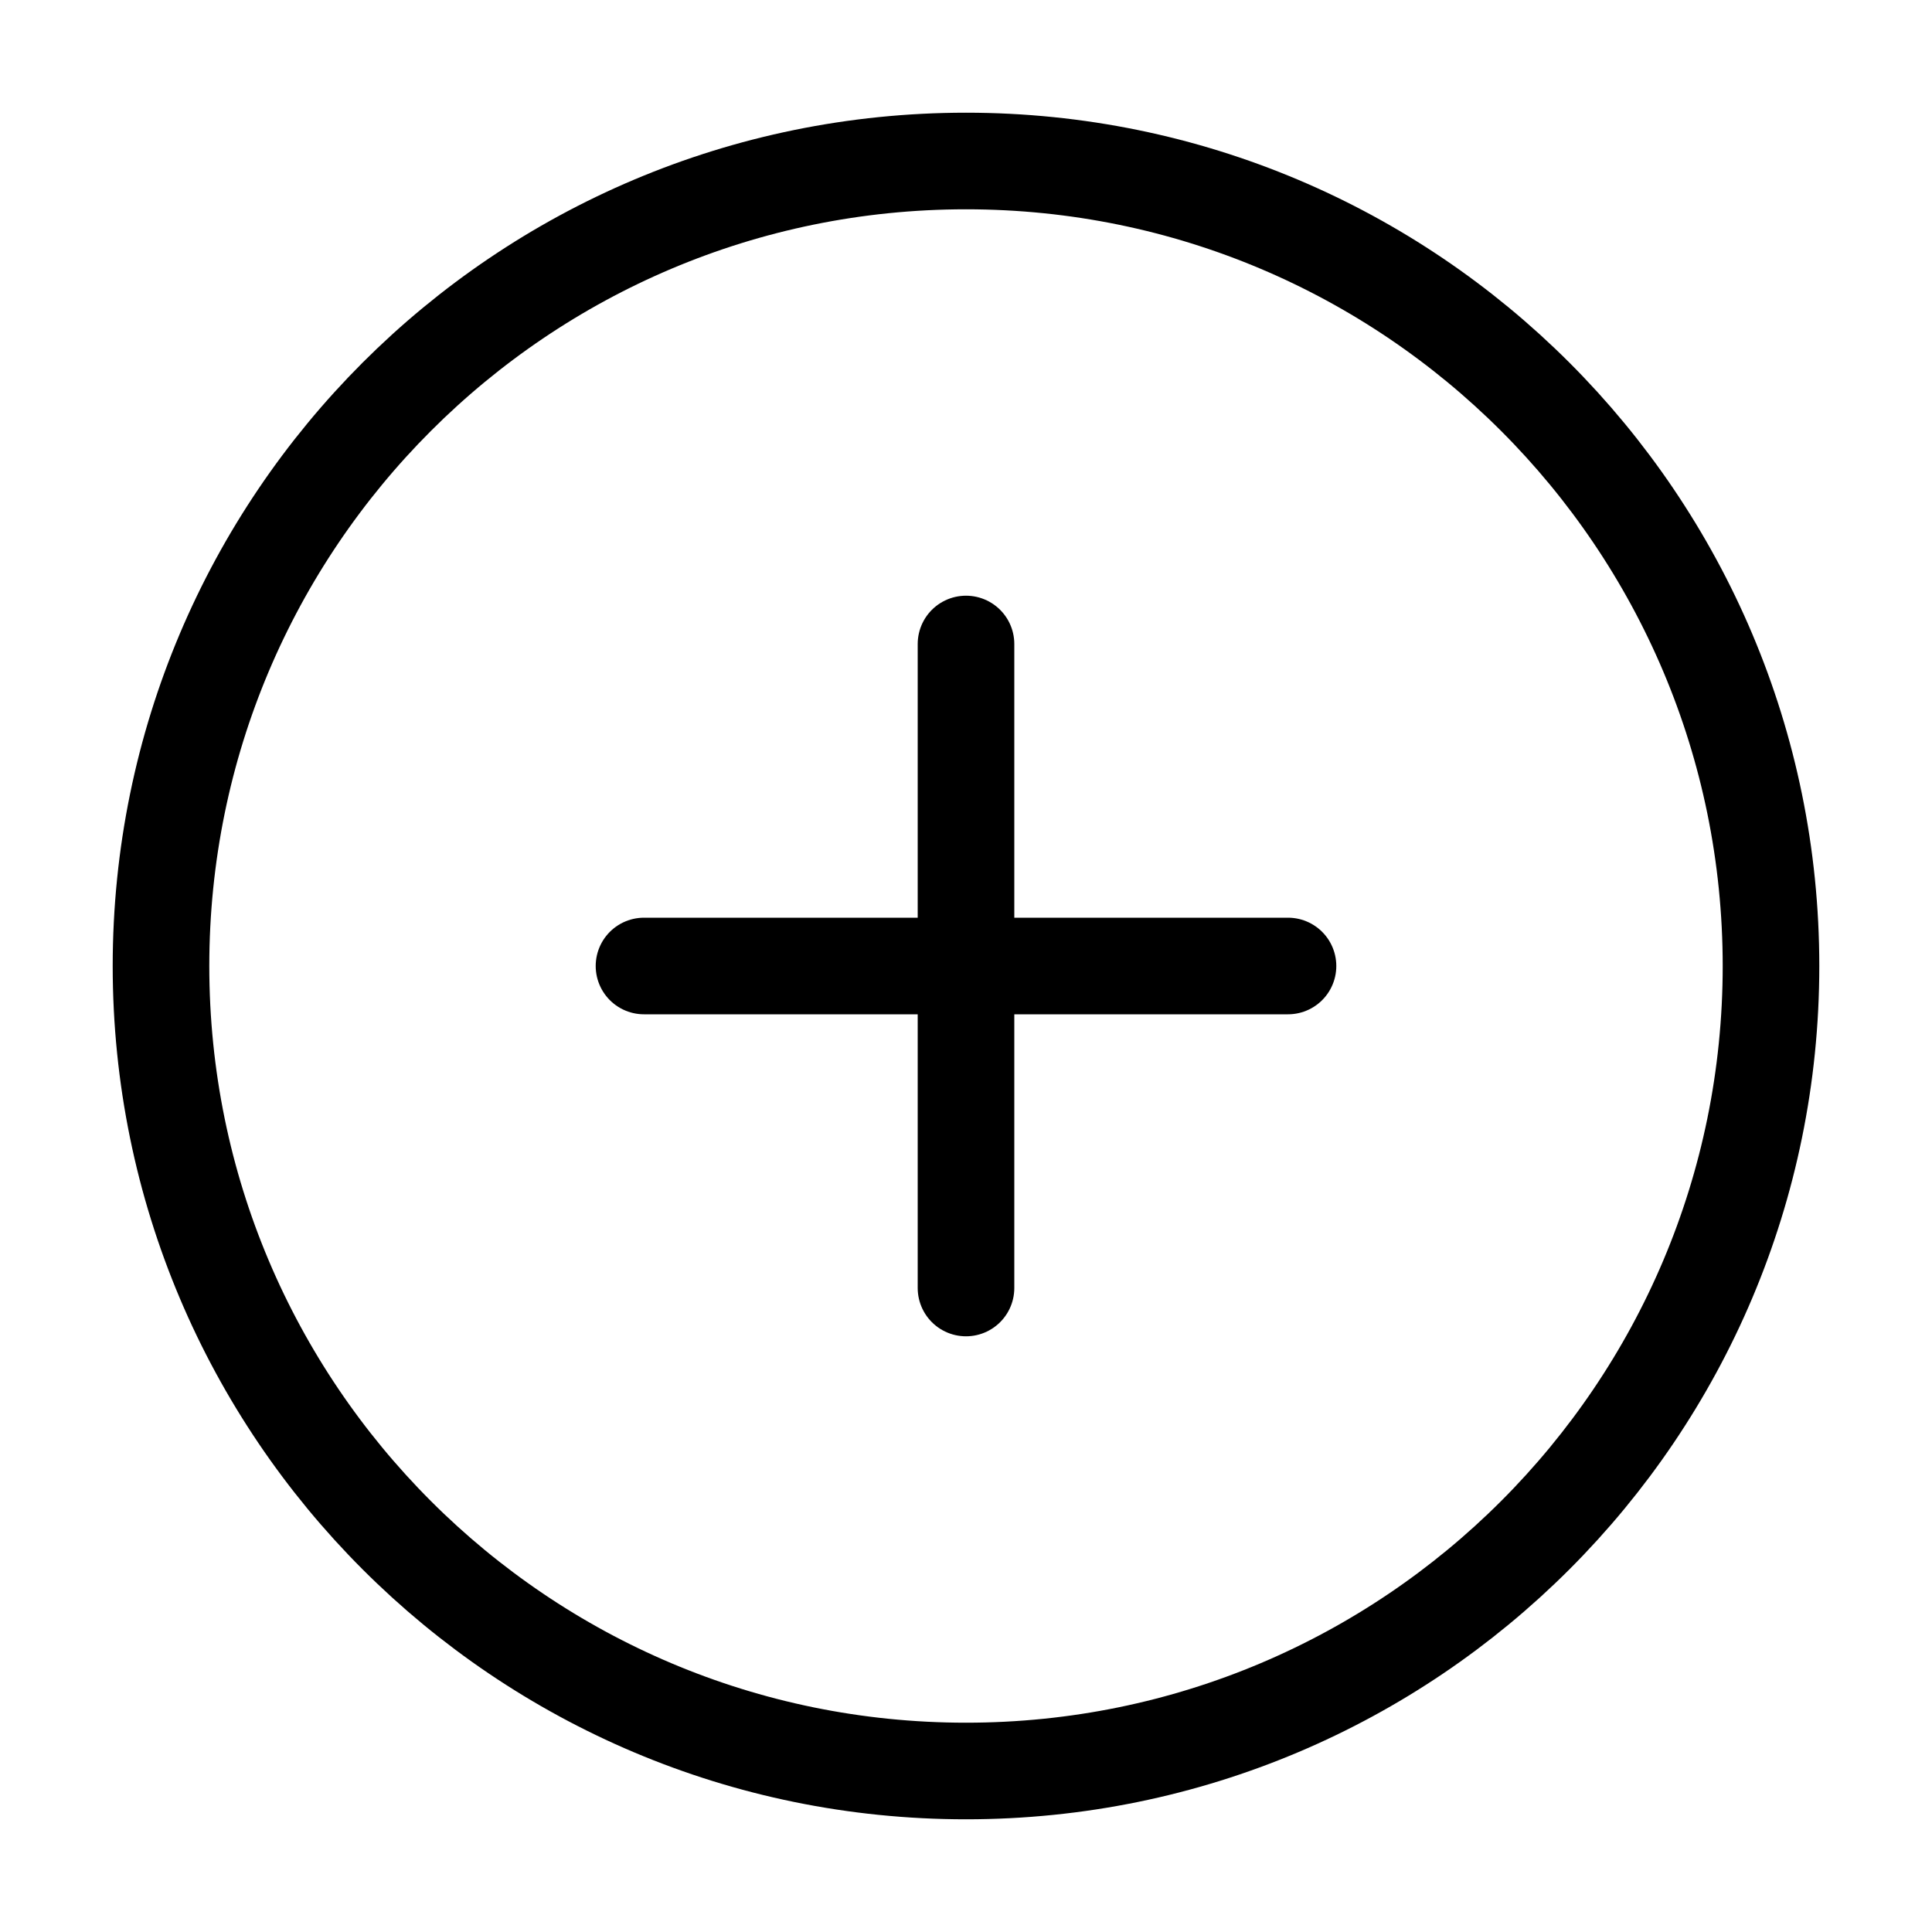
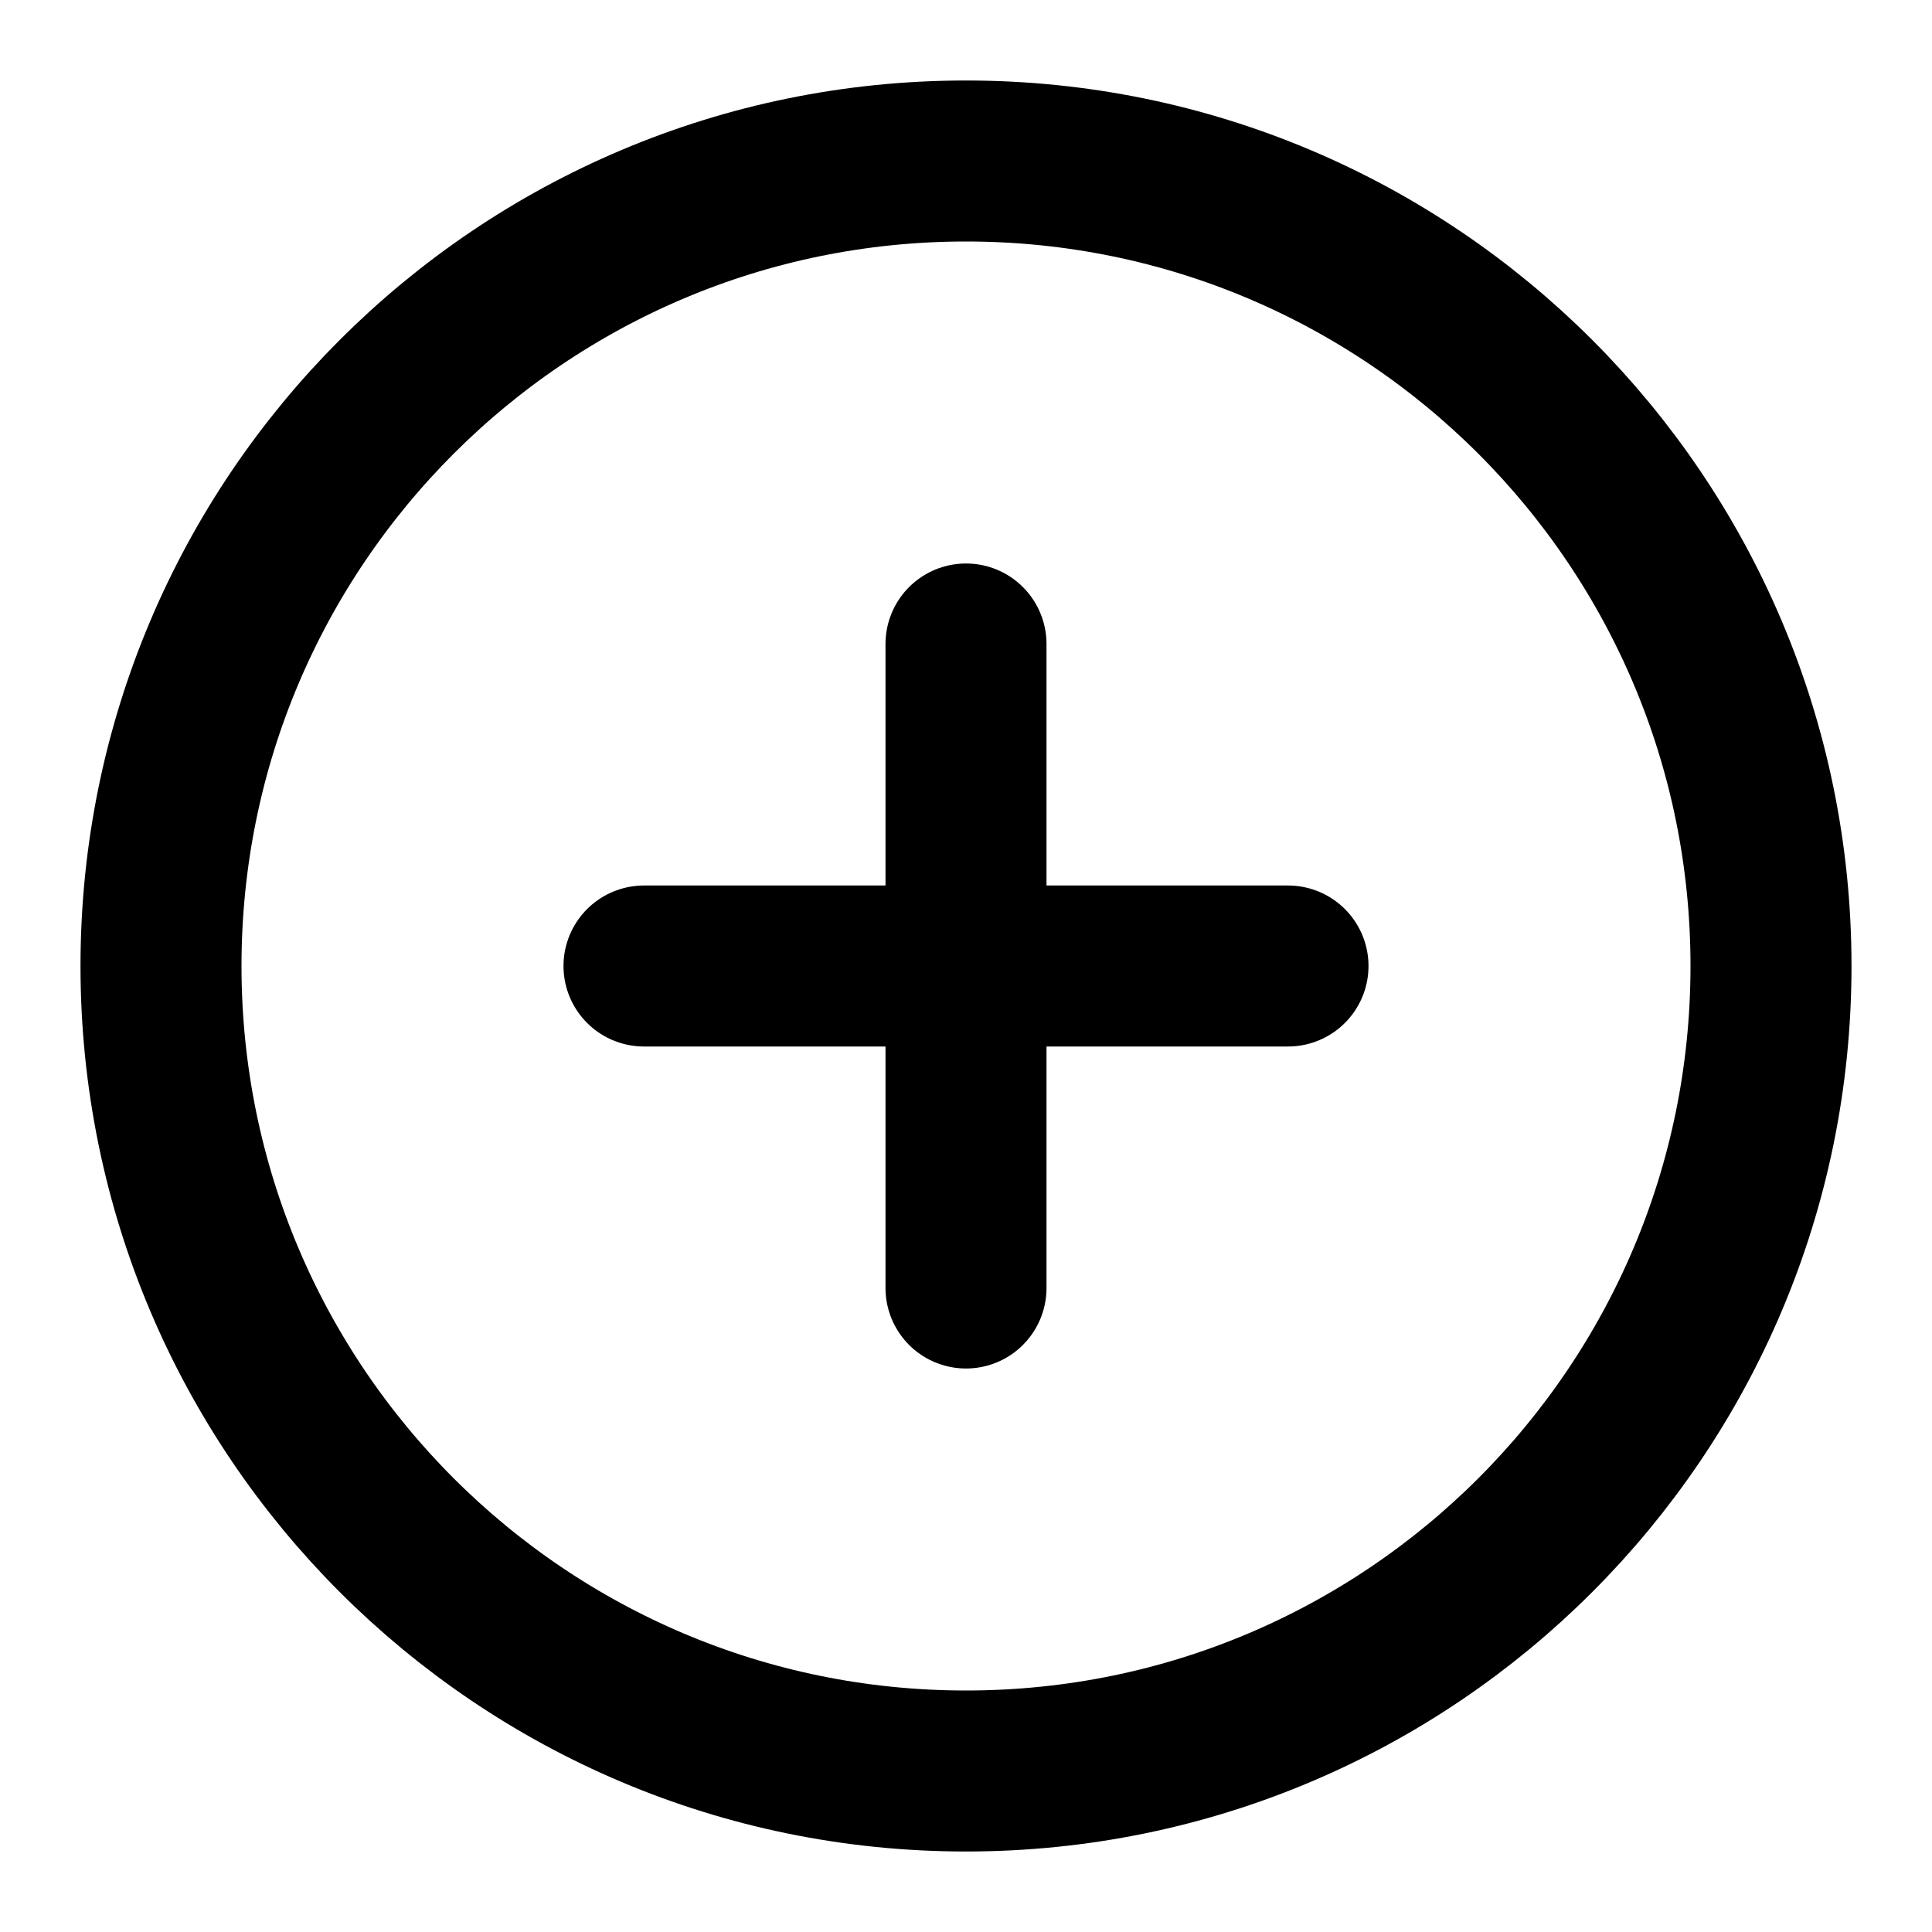
<svg xmlns="http://www.w3.org/2000/svg" viewBox="0 0 30 30" fill="none">
-   <path d="M15 10V20M10 15H20M27.5 15C27.5 21.904 21.904 27.5 15 27.5C8.096 27.5 2.5 21.904 2.5 15C2.5 8.096 8.096 2.5 15 2.5C21.904 2.5 27.5 8.096 27.5 15Z" stroke="currentColor" stroke-width="1.5" stroke-linecap="round" stroke-linejoin="round" />
+   <path d="M15 10V20M10 15H20M27.5 15C27.5 21.904 21.904 27.5 15 27.5C8.096 27.5 2.5 21.904 2.5 15C2.5 8.096 8.096 2.5 15 2.5C21.904 2.5 27.5 8.096 27.5 15Z" stroke="currentColor" stroke-width="2.5" stroke-linecap="round" stroke-linejoin="round" />
</svg>
